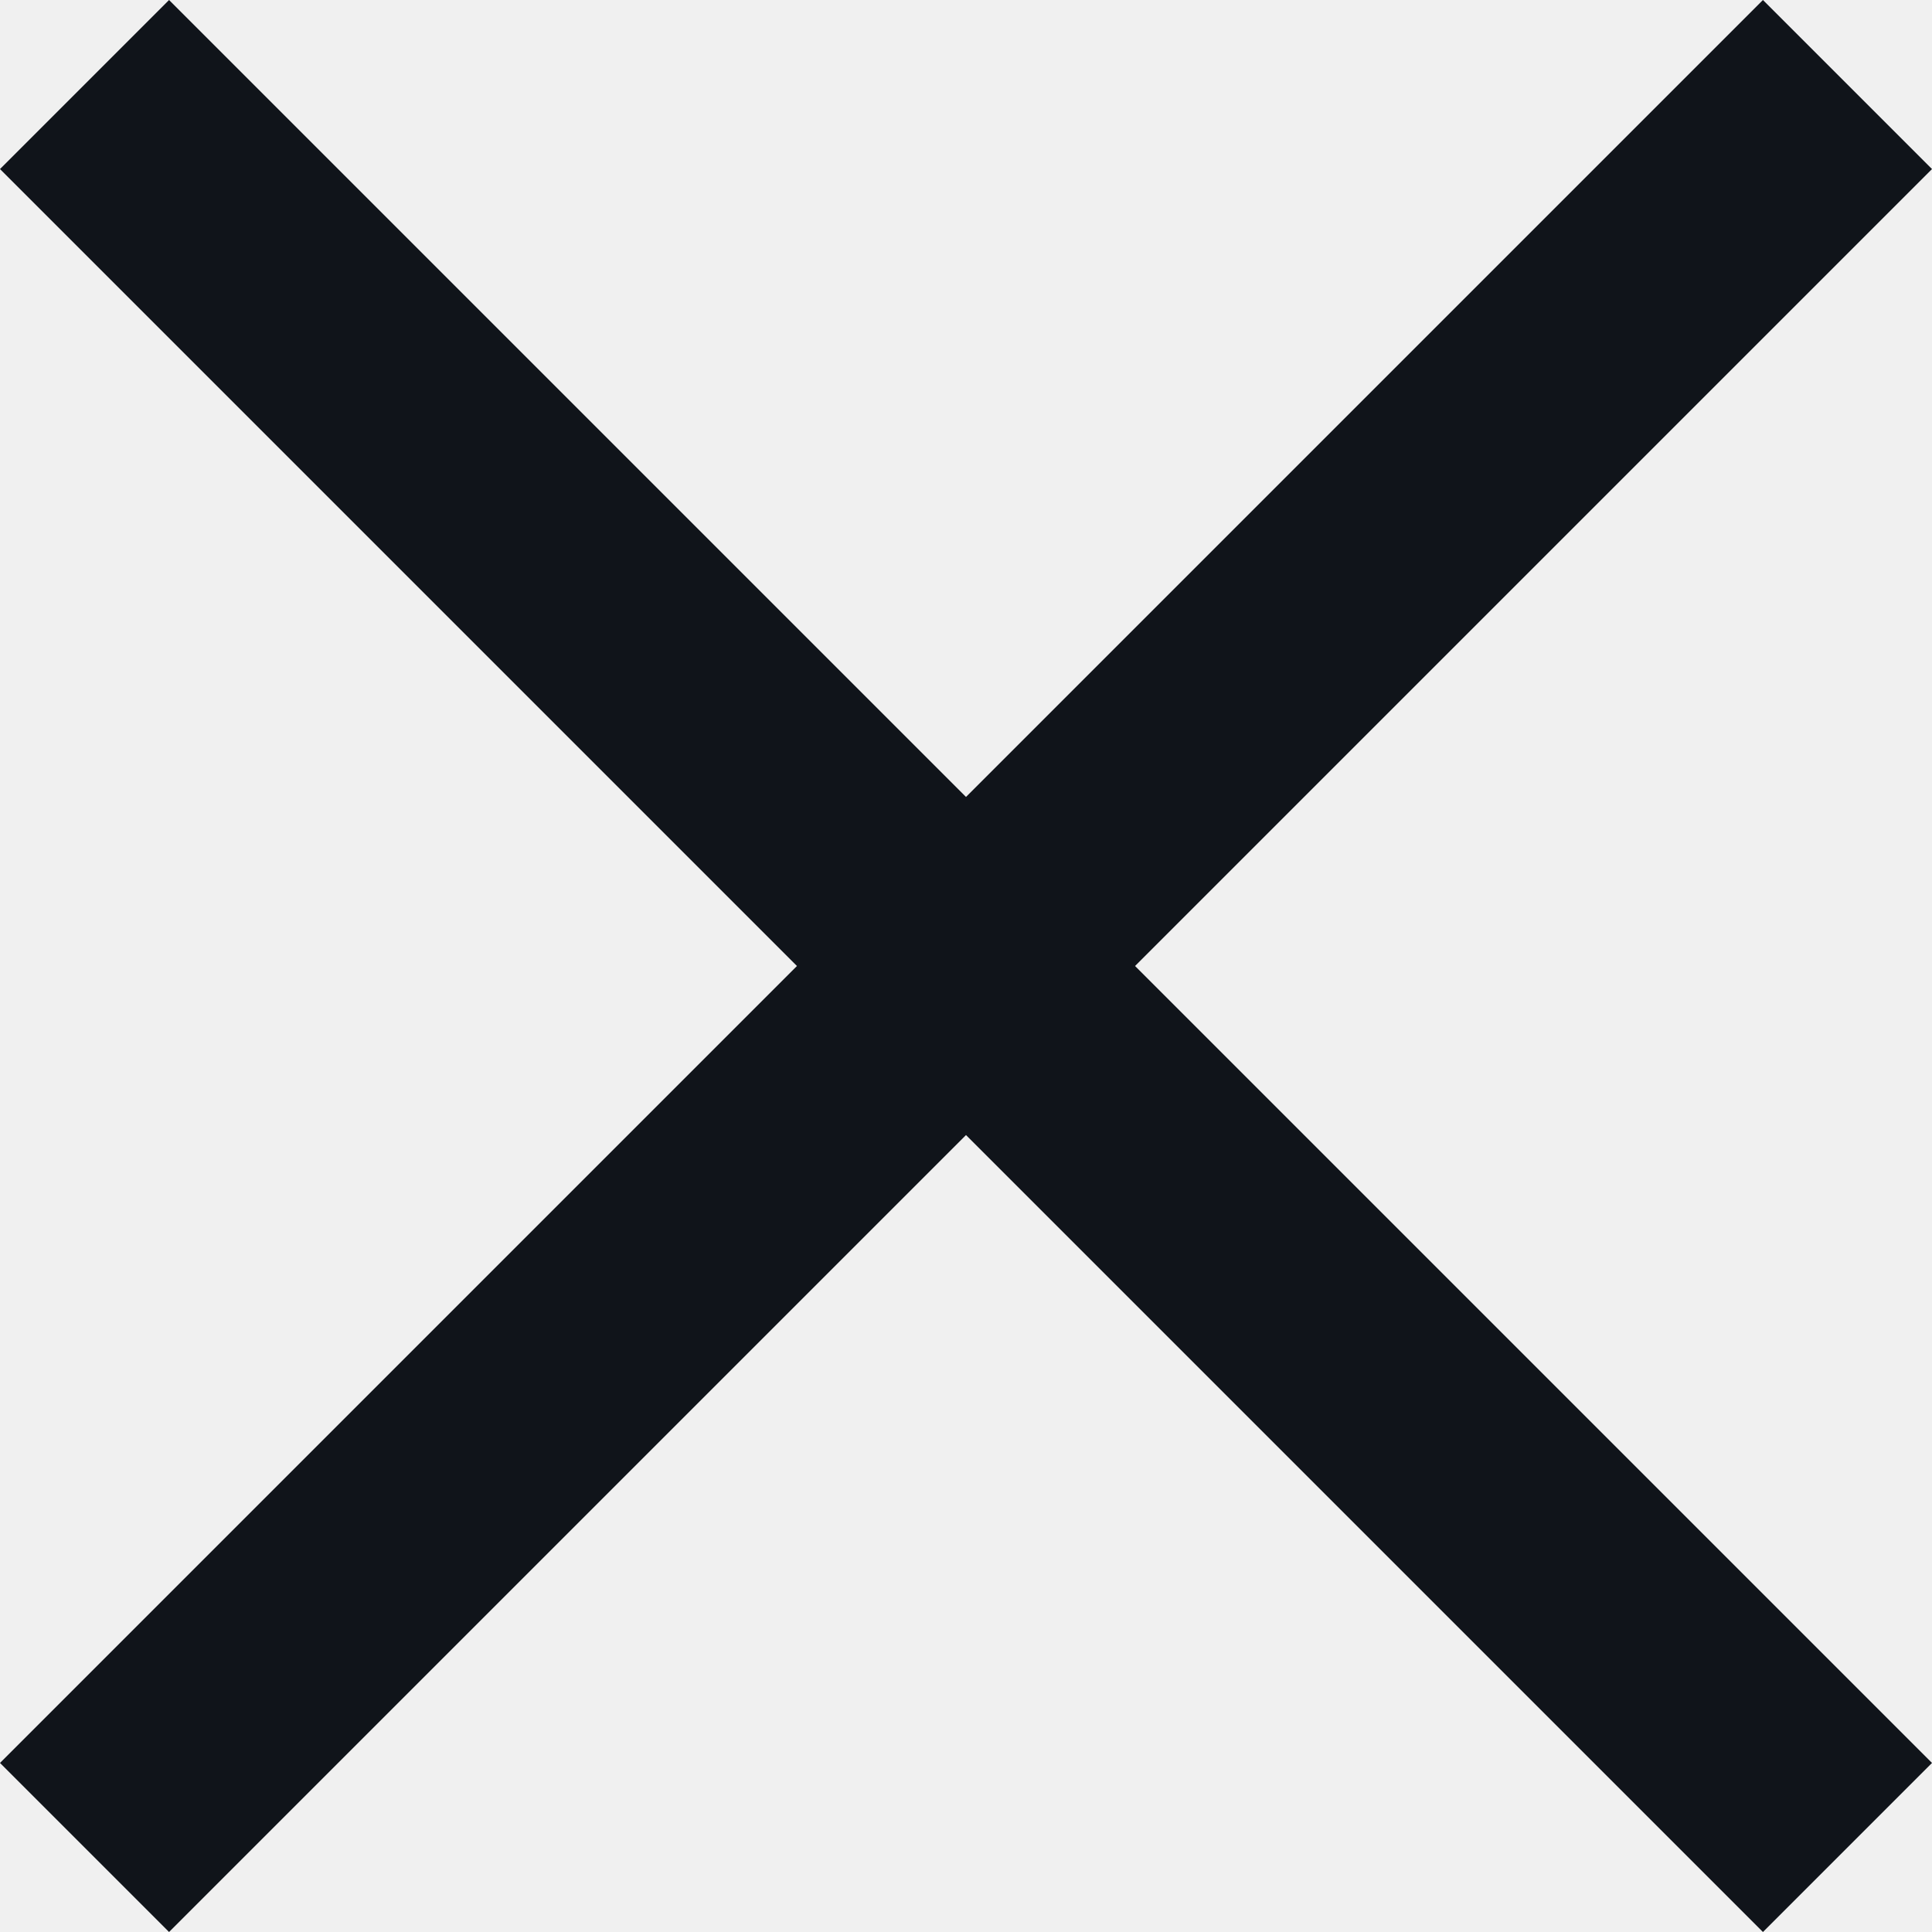
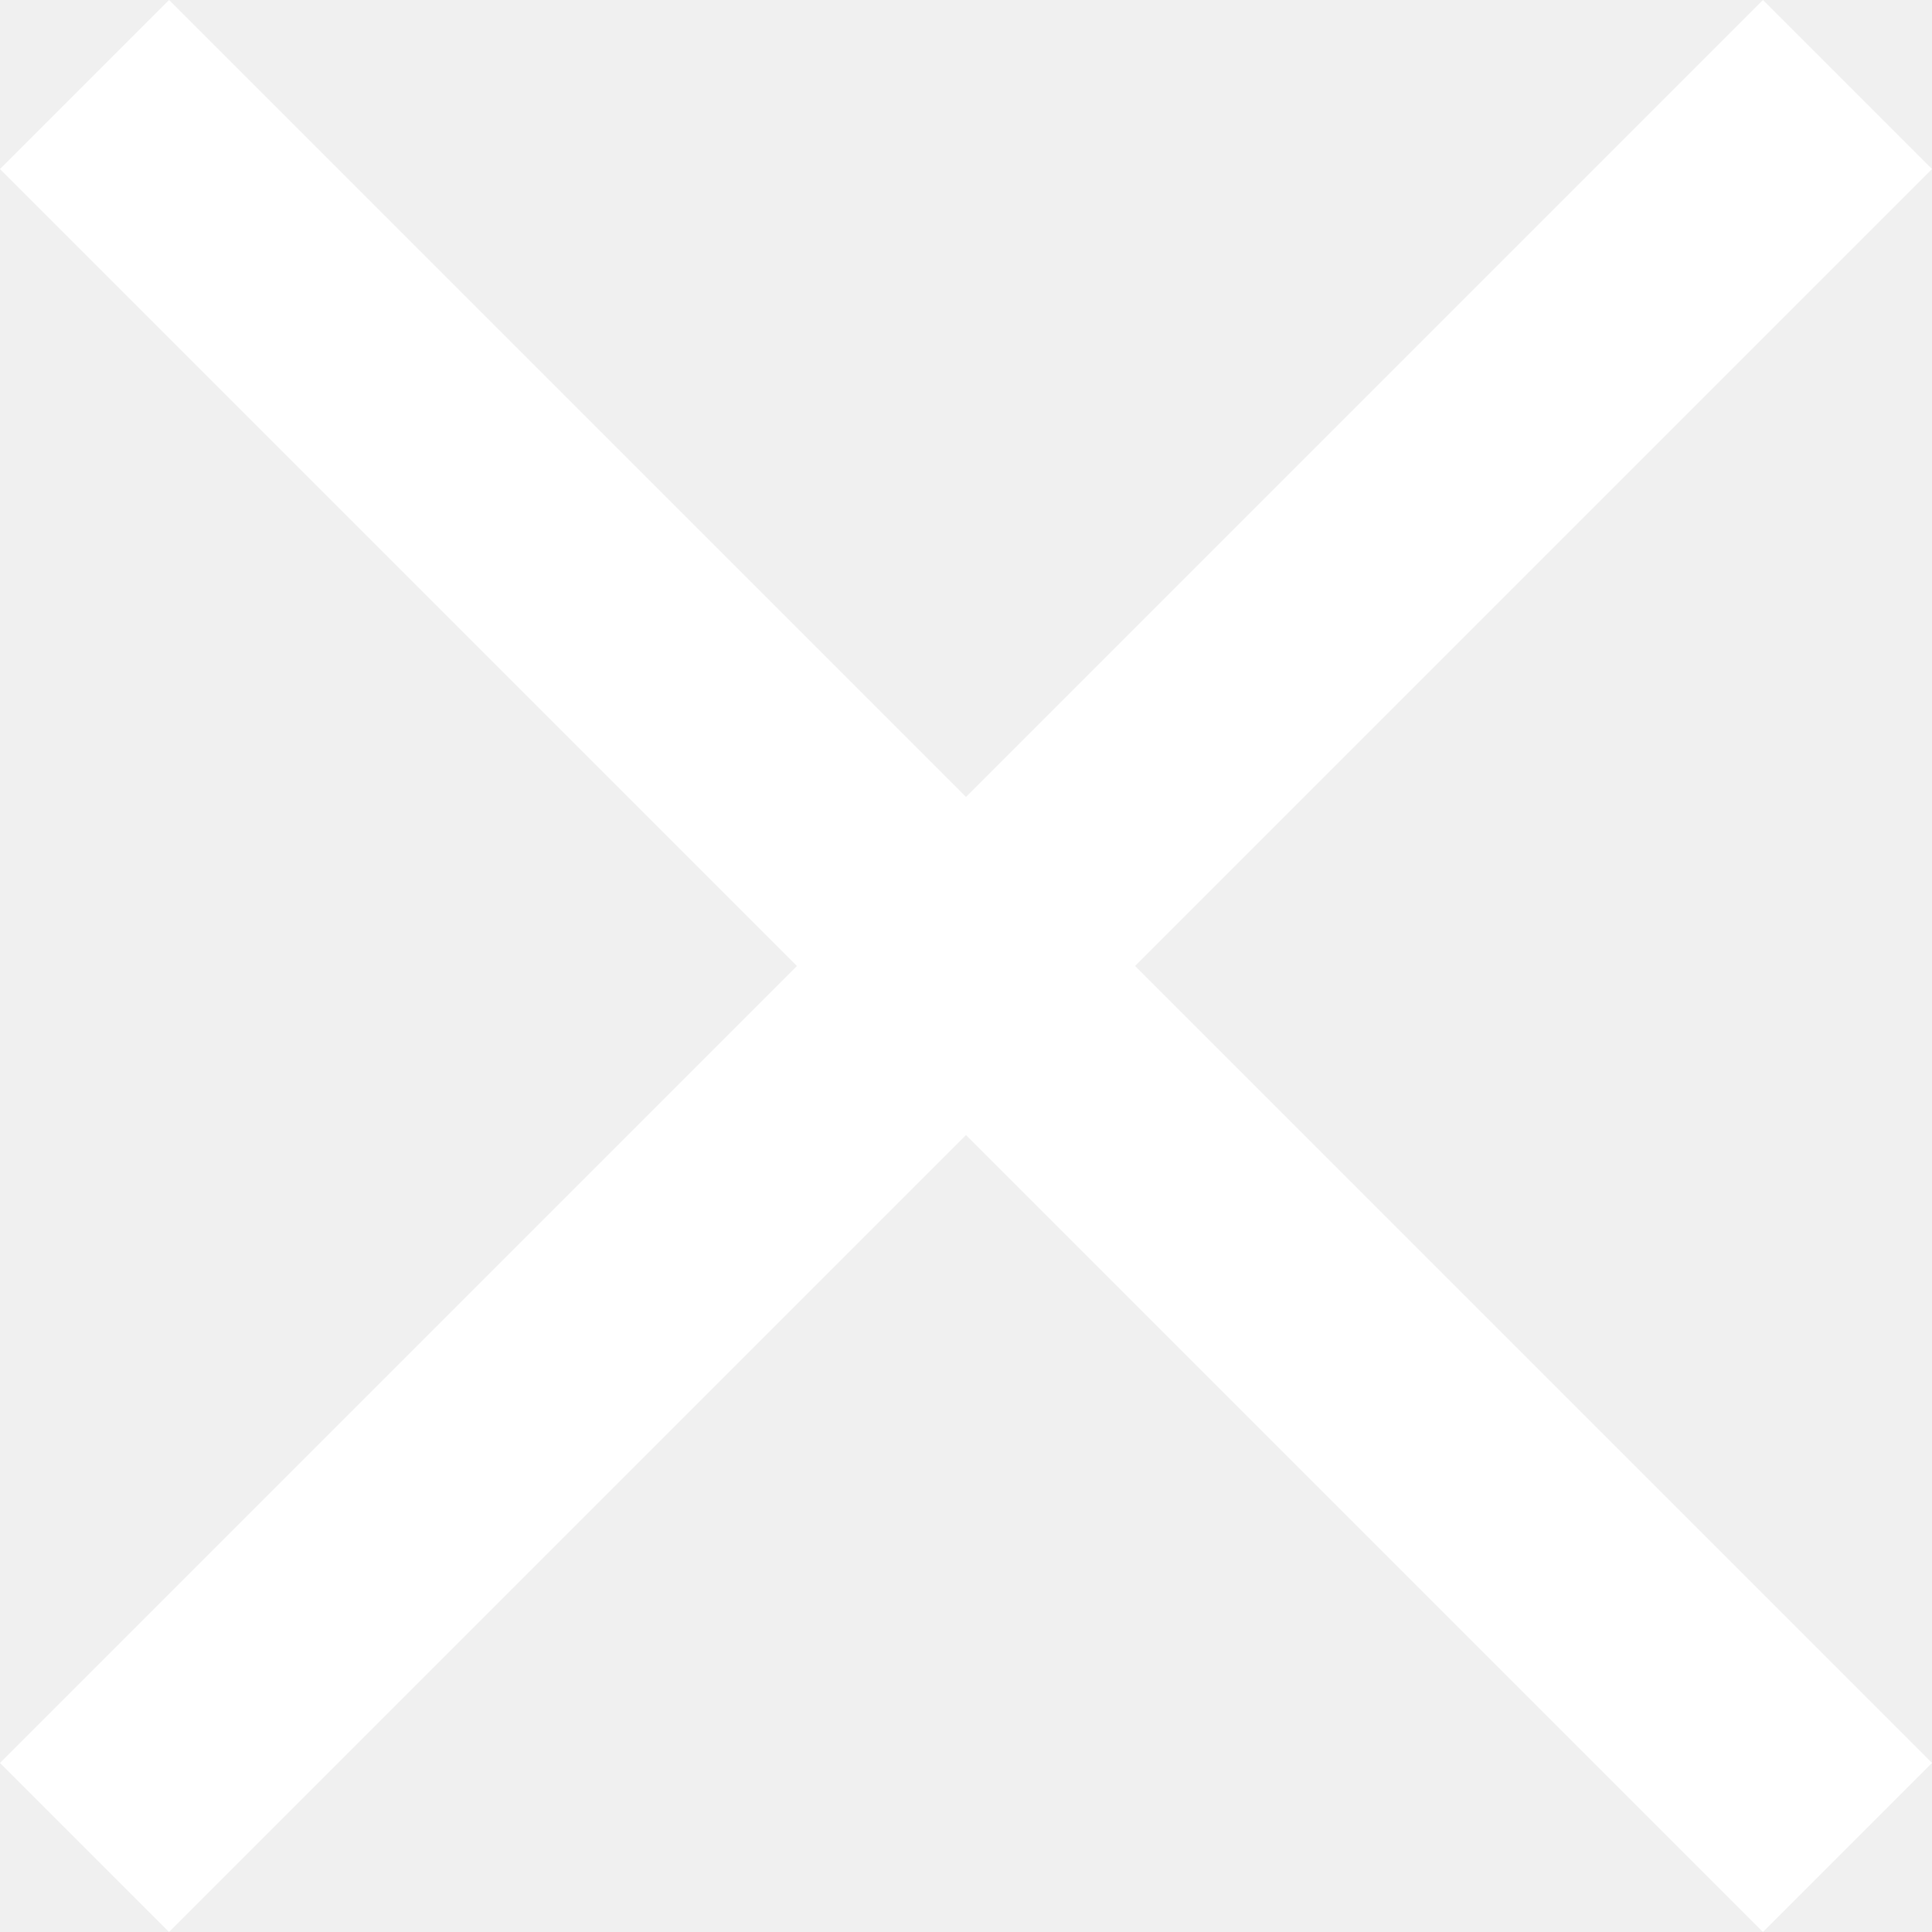
<svg xmlns="http://www.w3.org/2000/svg" width="16" height="16" viewBox="0 0 16 16" fill="none">
-   <path d="M16 1.4L14.6 0L8 6.6L1.4 0L0 1.4L6.6 8L0 14.6L1.4 16L8 9.4L14.6 16L16 14.6L9.4 8L16 1.4Z" fill="#10141A" />
+   <path d="M16 1.4L14.6 0L8 6.6L1.4 0L0 1.4L6.6 8L0 14.6L1.4 16L8 9.4L14.6 16L16 14.6L9.4 8L16 1.4Z" fill="#FFFFFF" />
</svg>
